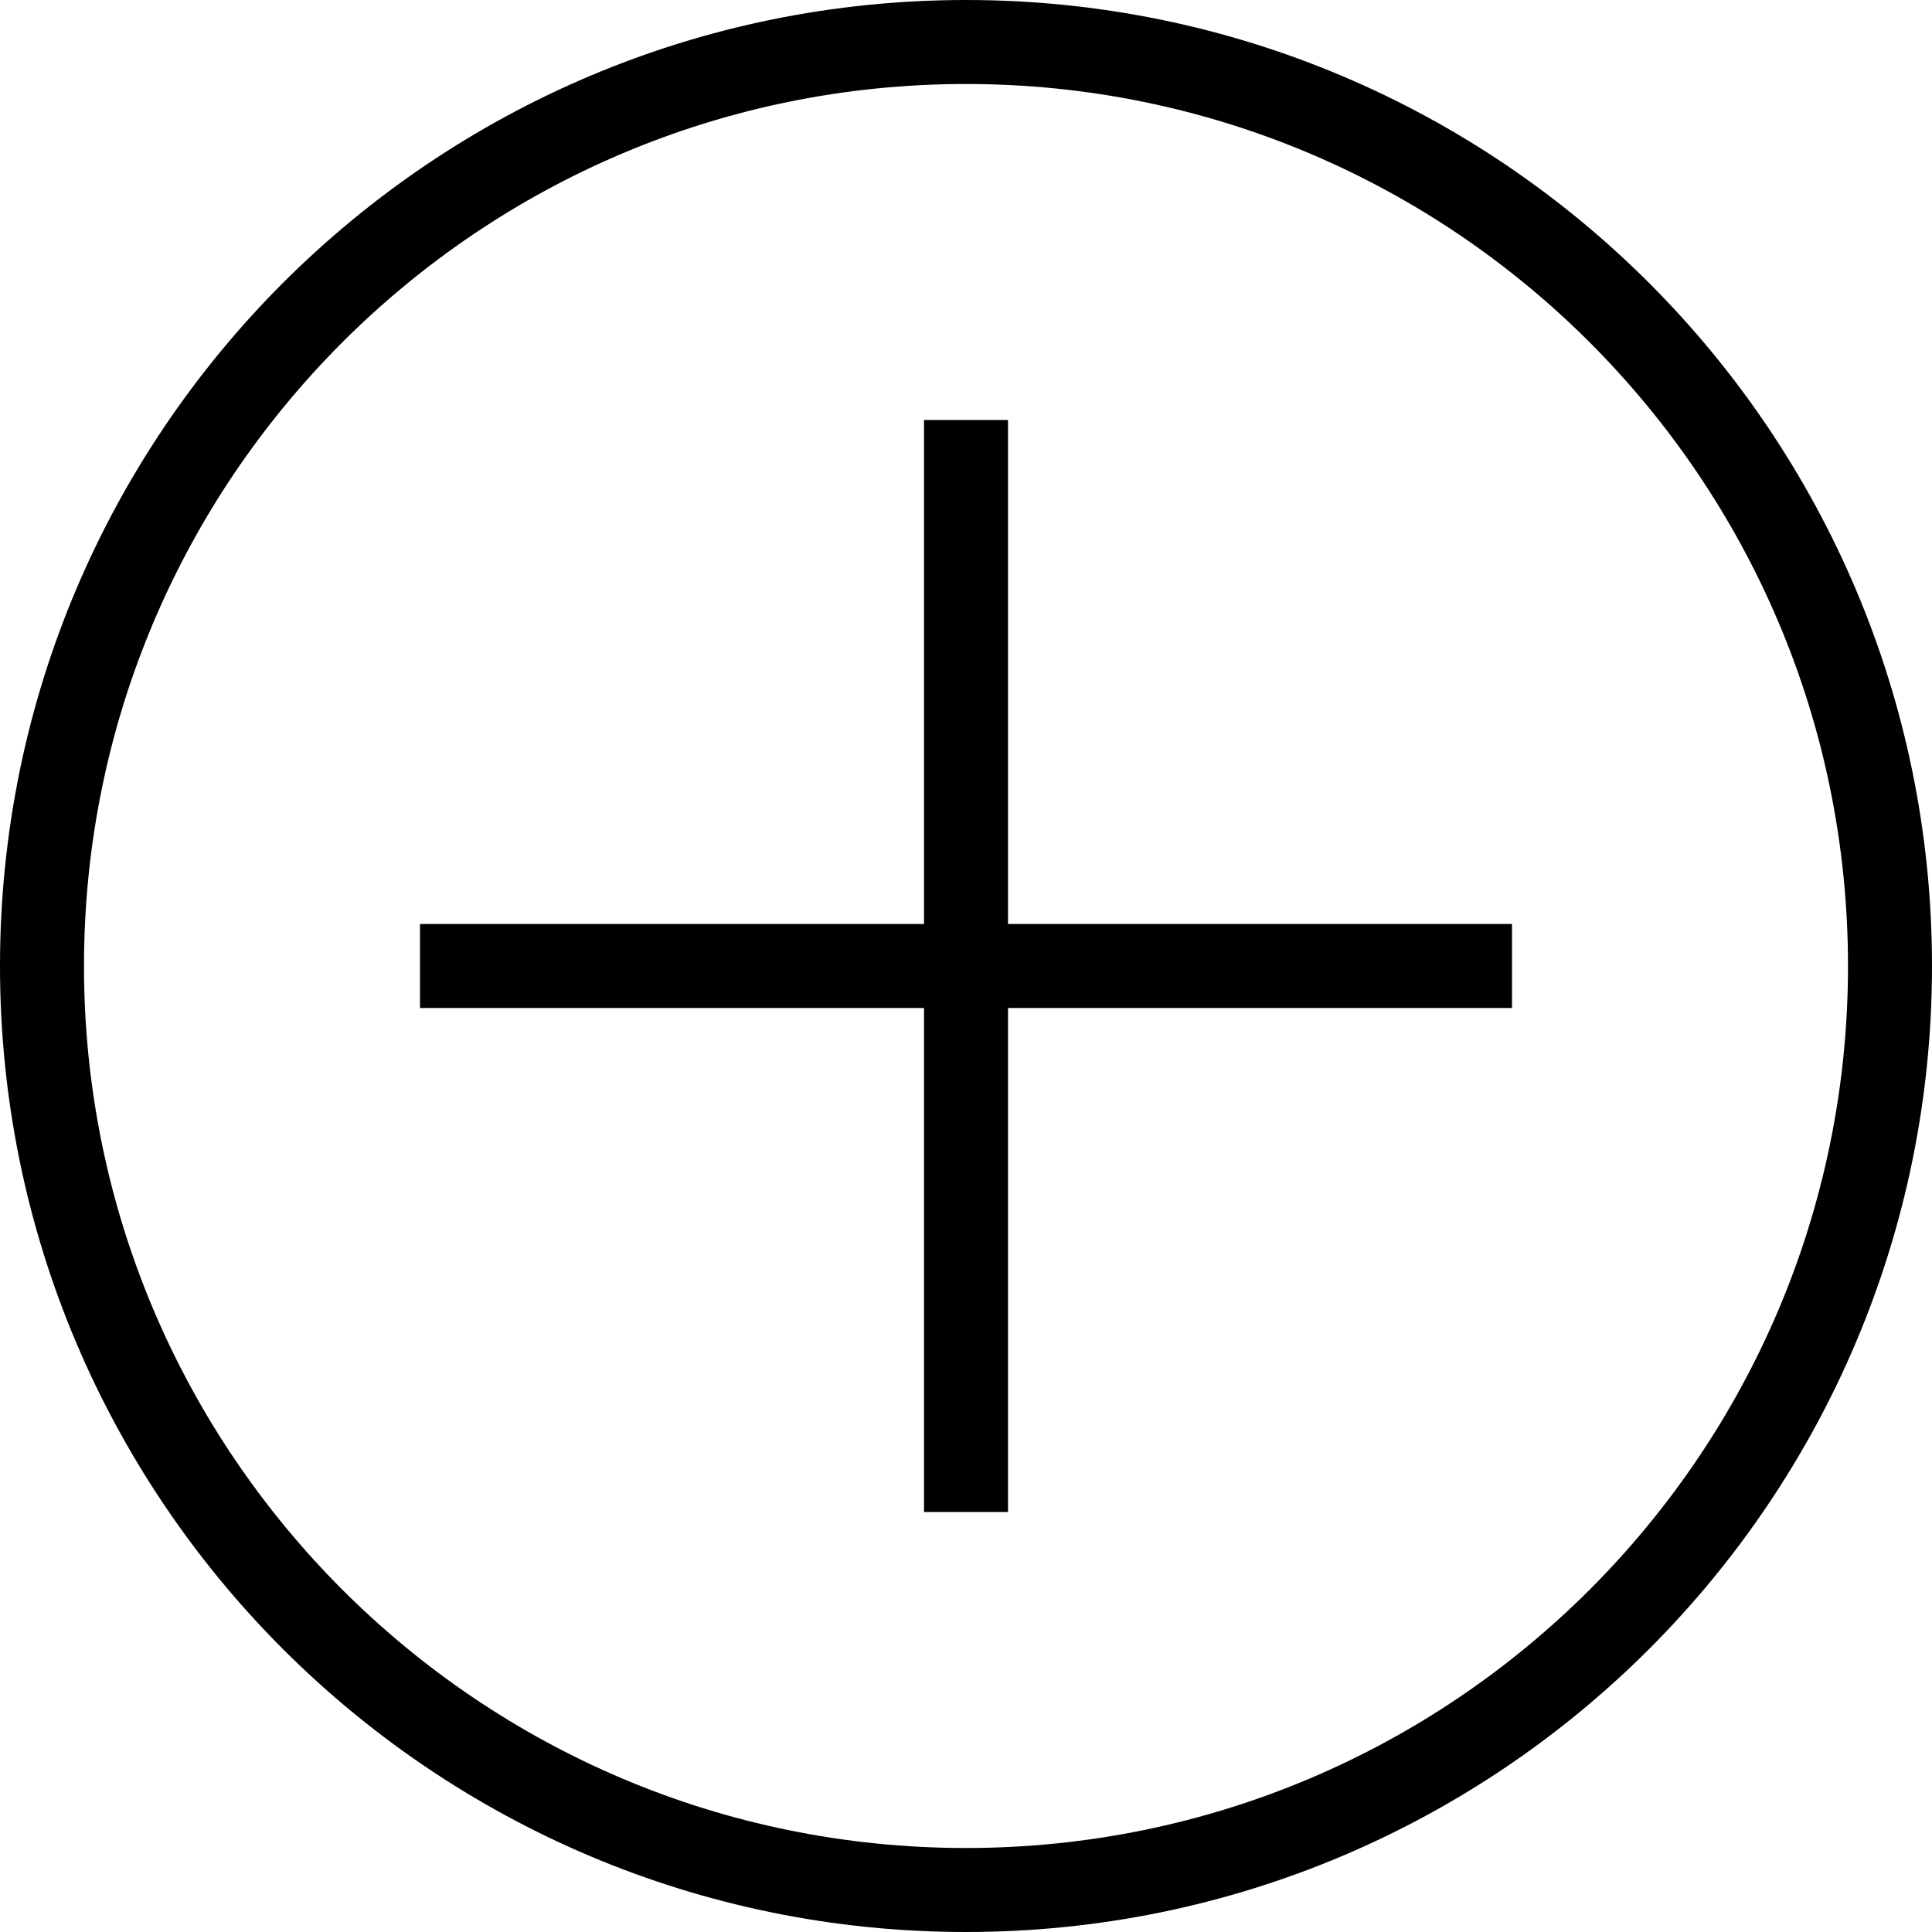
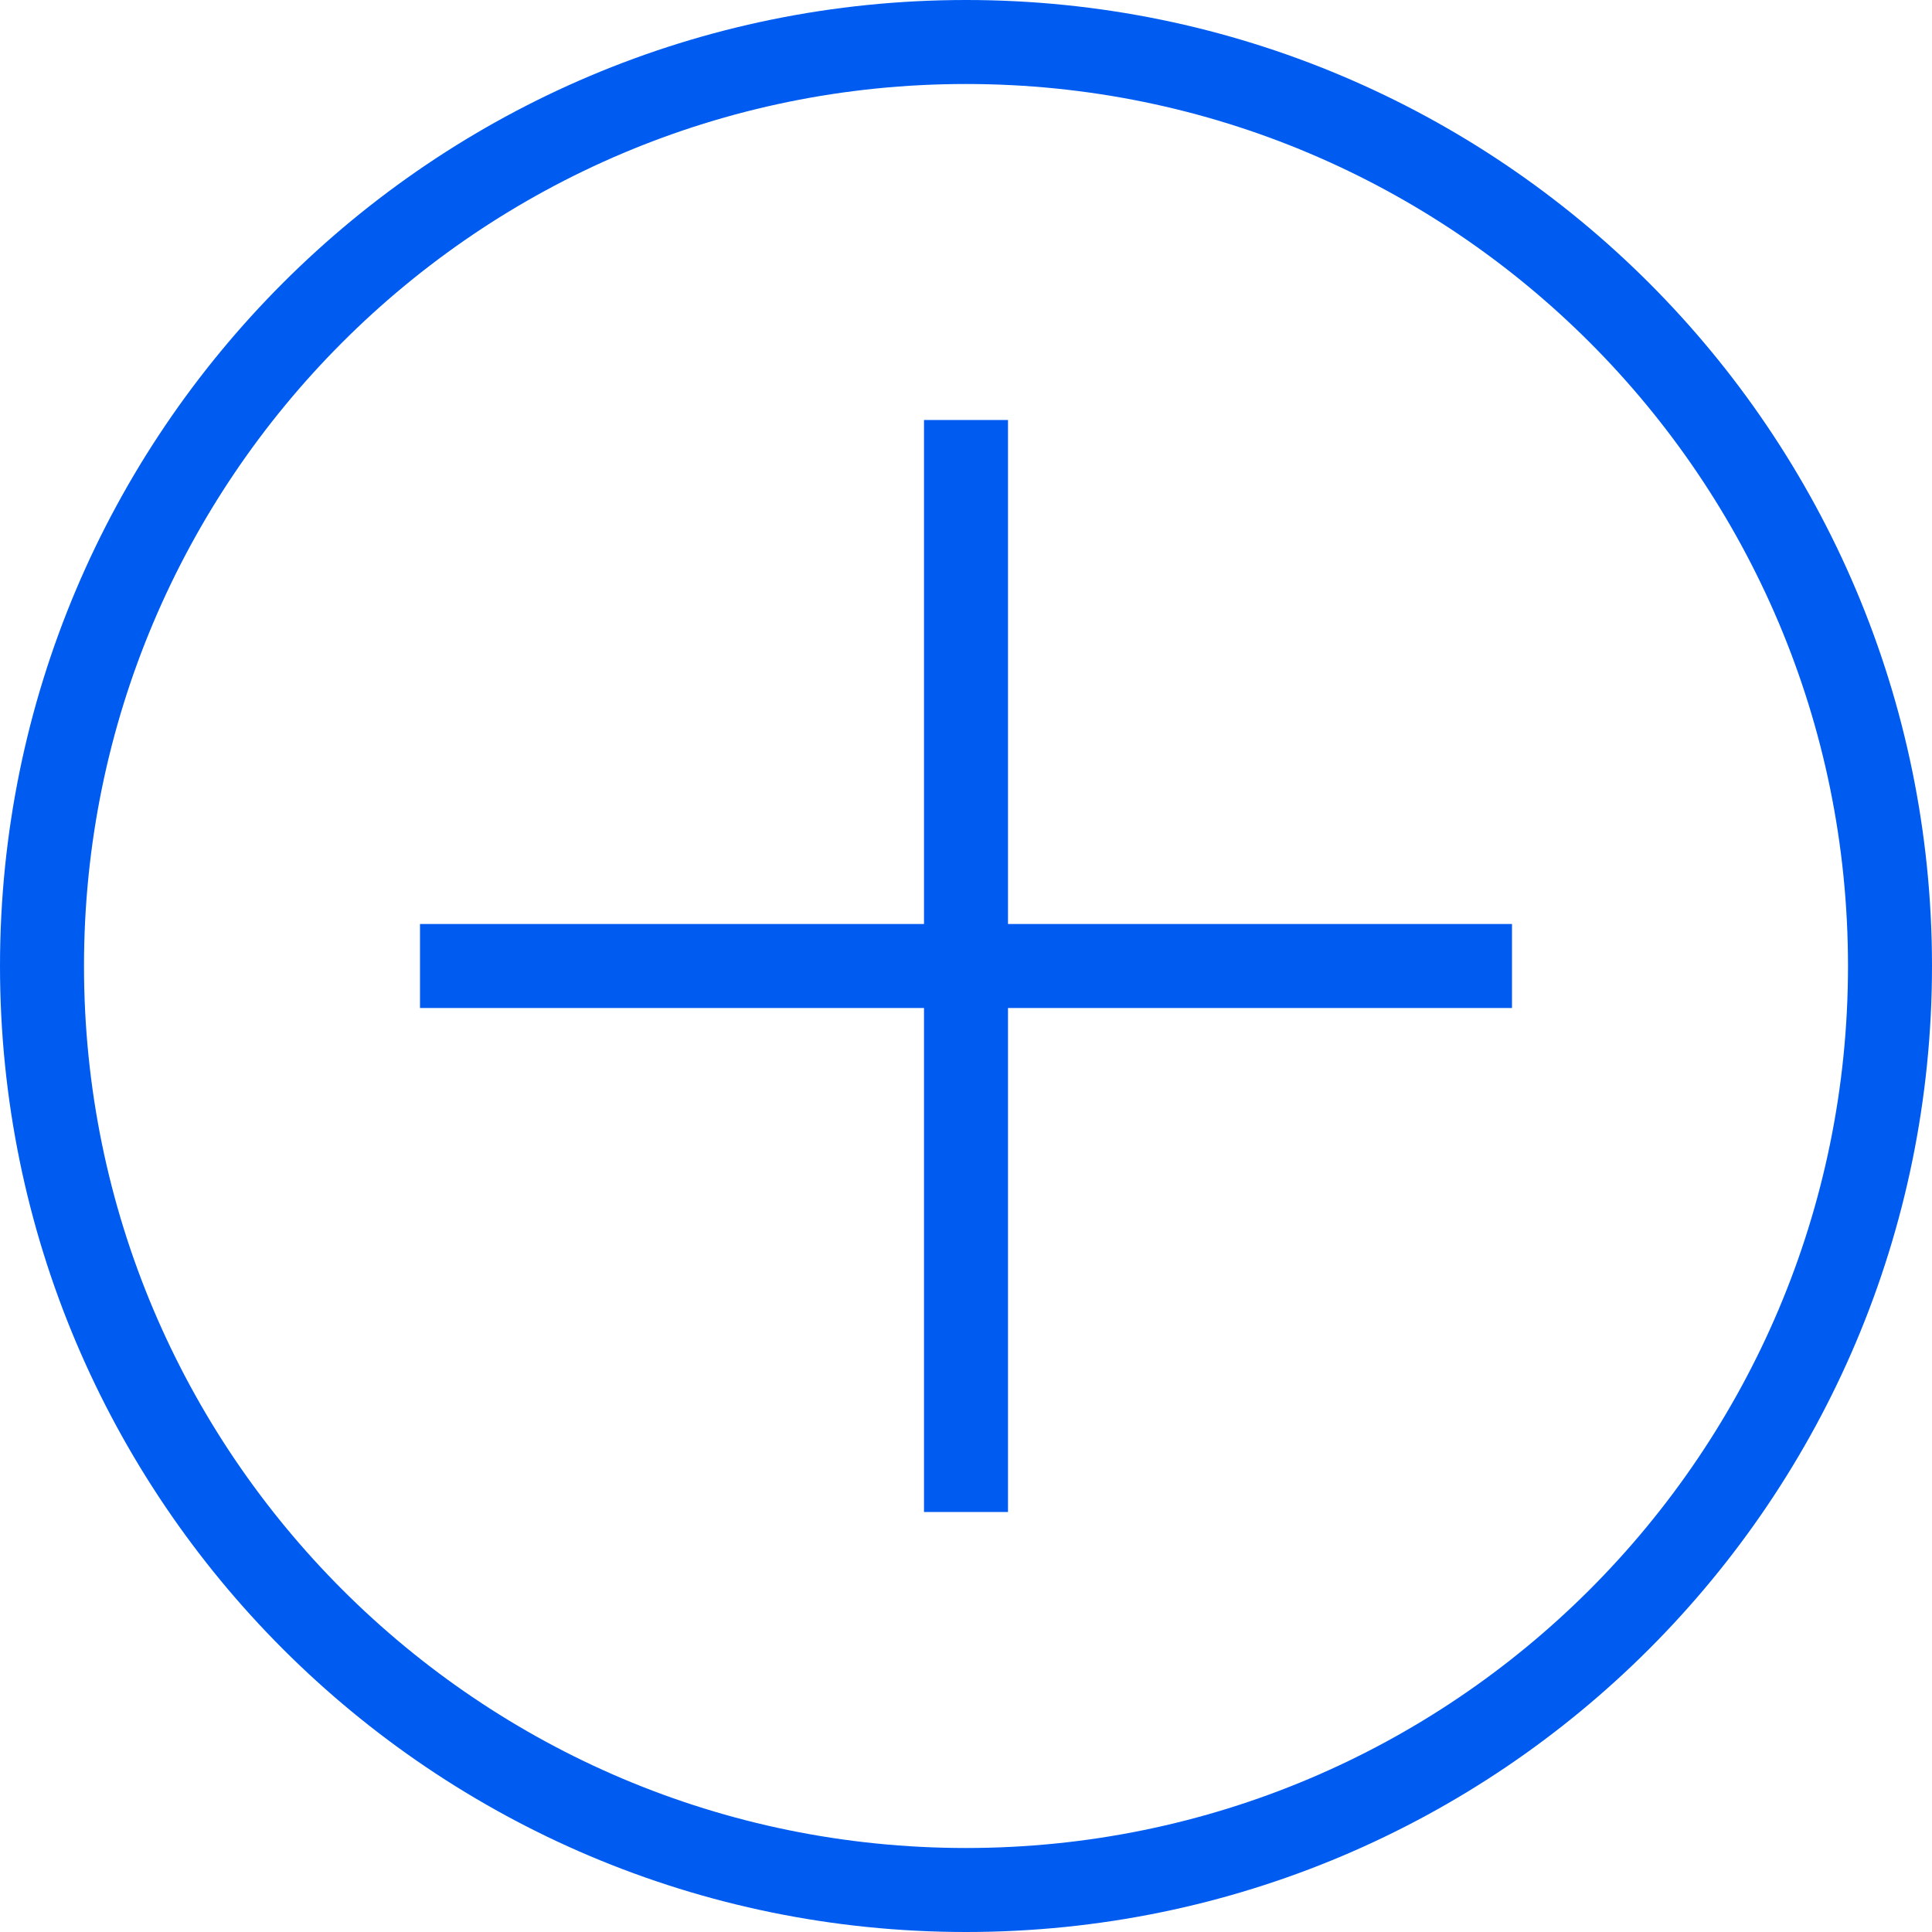
<svg xmlns="http://www.w3.org/2000/svg" preserveAspectRatio="none" overflow="visible" style="display: block;" width="23" height="23" viewBox="0 0 23 23" fill="none">
  <g id="Frame 52">
-     <circle id="Ellipse 1" cx="11.5" cy="11.5" r="11" stroke="black" />
-     <line id="Line 122" x1="11.5" y1="5" x2="11.5" y2="18" stroke="black" />
-     <line id="Line 123" x1="18" y1="11.5" x2="5" y2="11.5" stroke="black" />
+     <path id="Ellipse 1" d="M22.5 11.5C22.5 17.575 17.575 22.5 11.5 22.5C5.425 22.5 0.5 17.575 0.5 11.5C0.5 5.425 5.425 0.5 11.5 0.5C17.575 0.5 22.5 5.425 22.5 11.5Z" stroke="#005CF1" />
+     <path id="Line 122" d="M11.5 5L11.5 18" stroke="#005CF1" />
+     <path id="Line 123" d="M18 11.5L5 11.5" stroke="#005CF1" />
  </g>
</svg>
